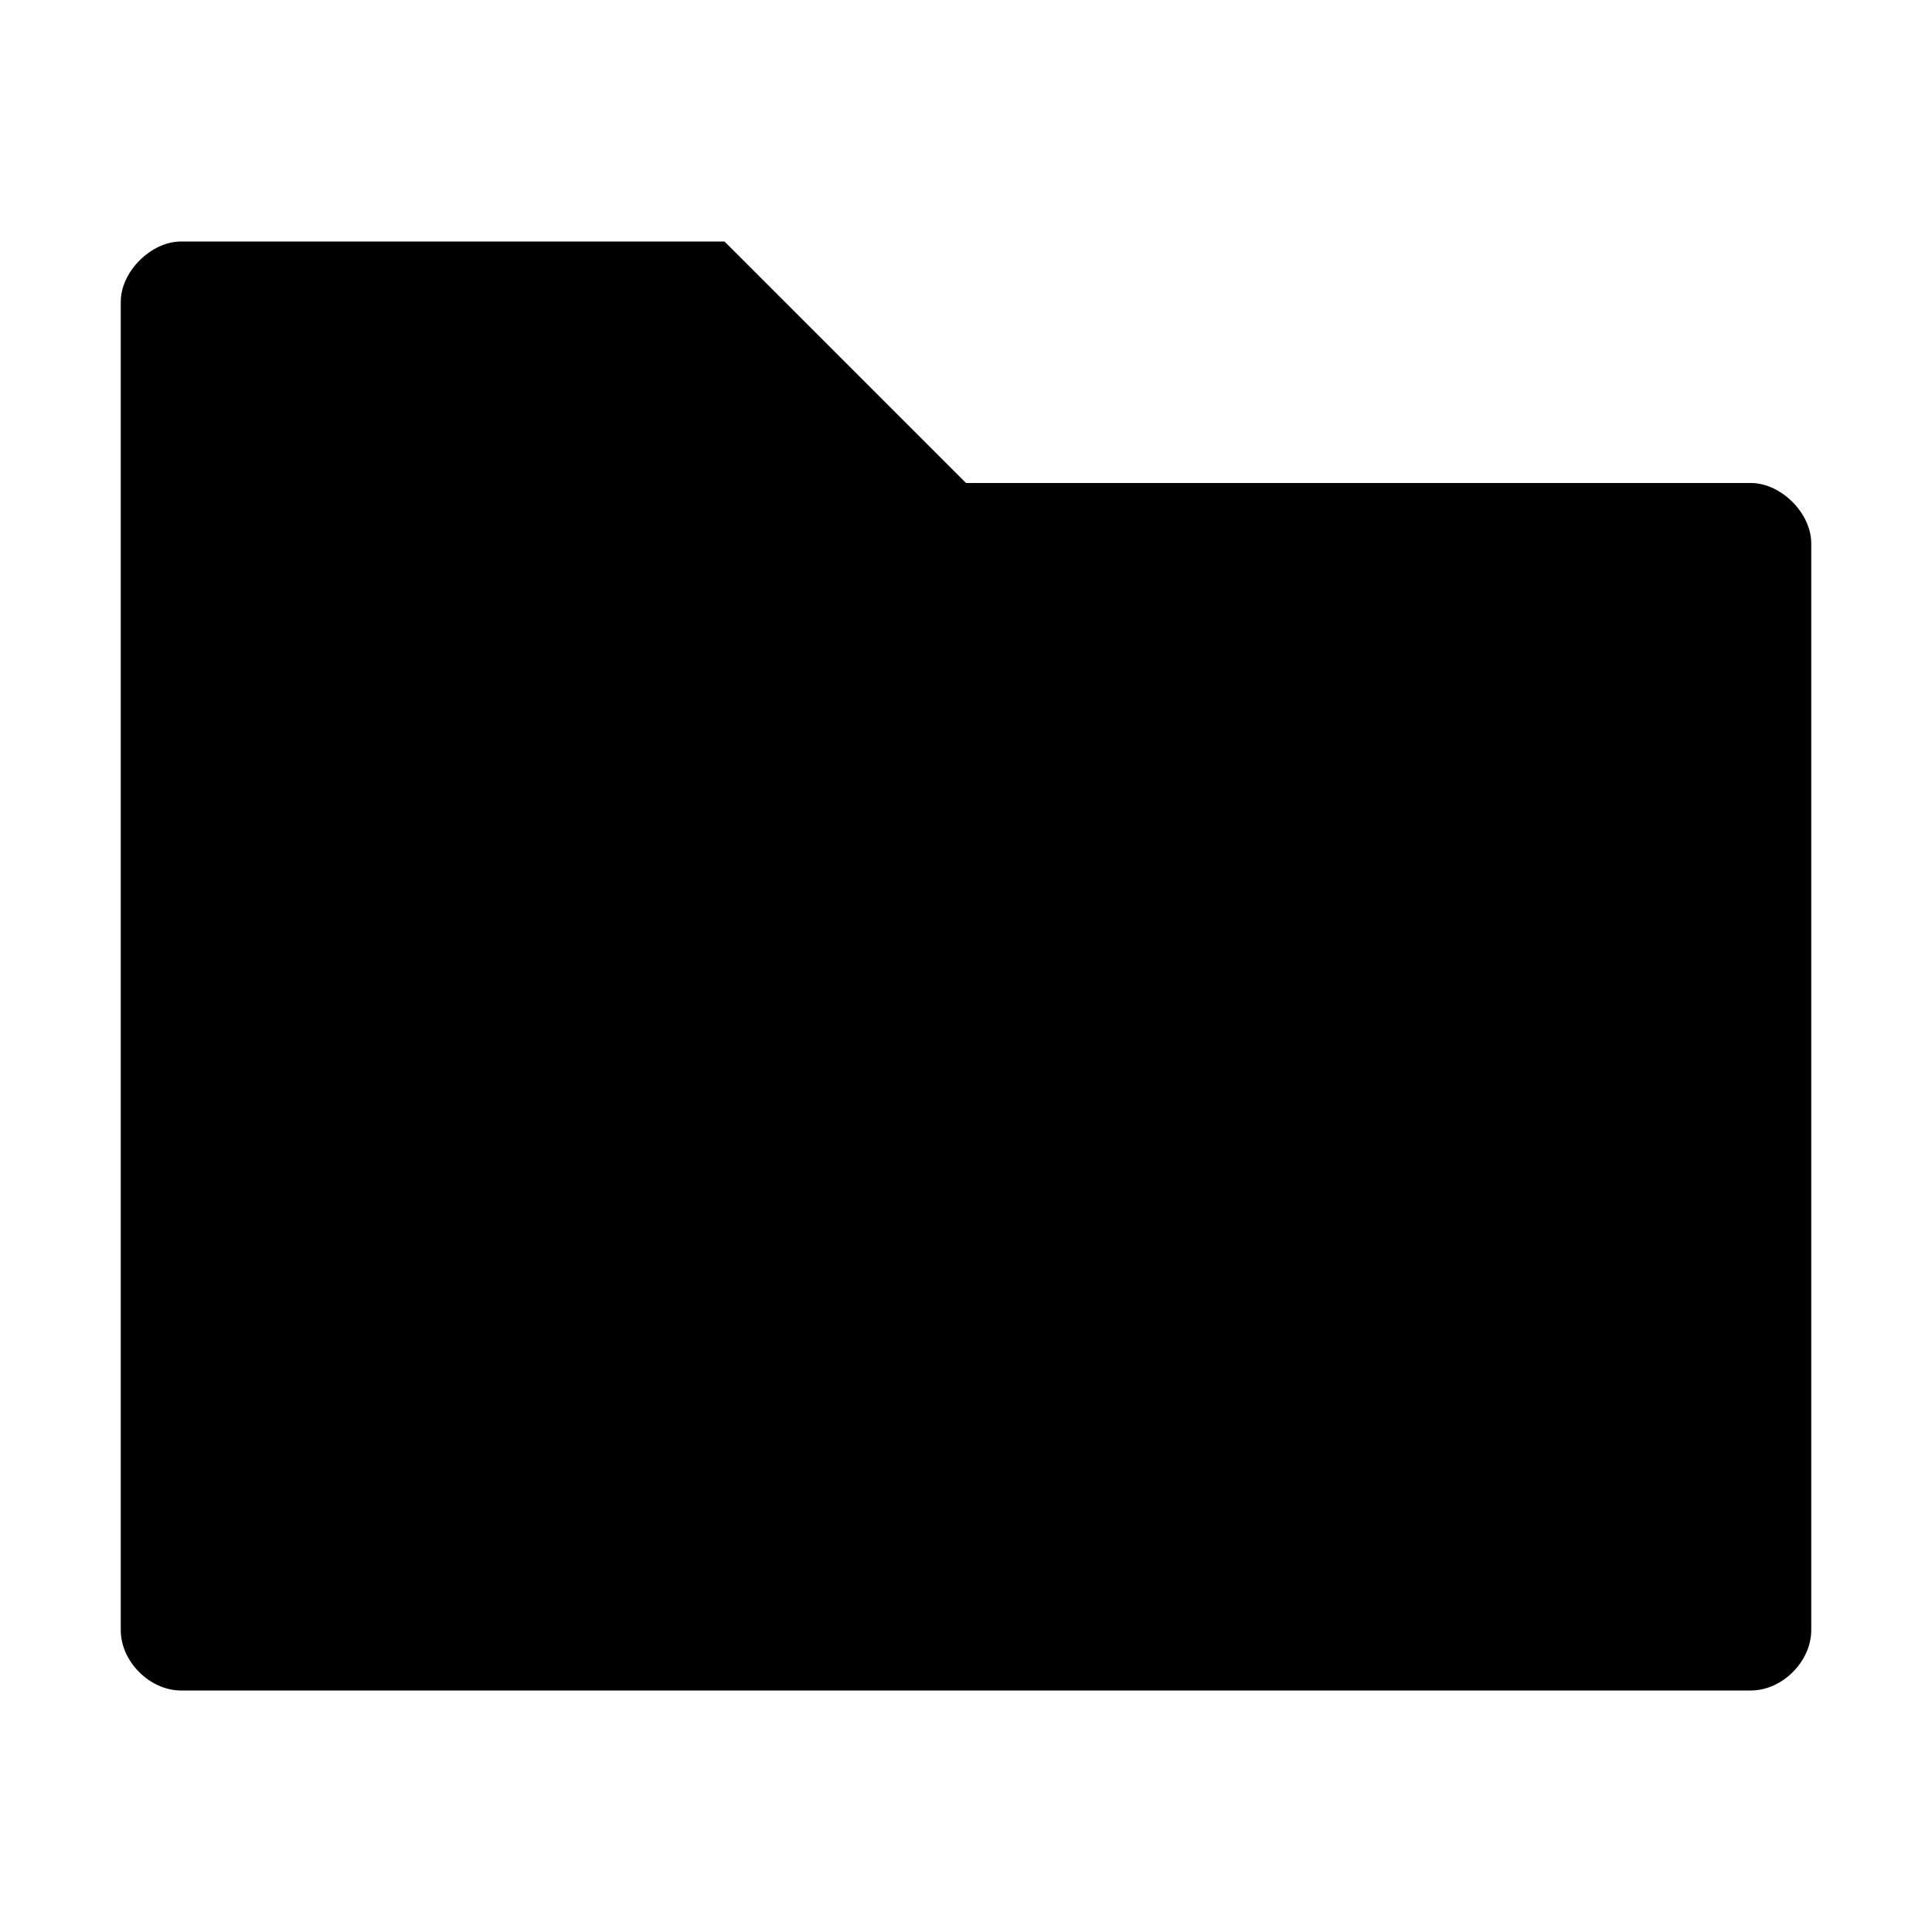
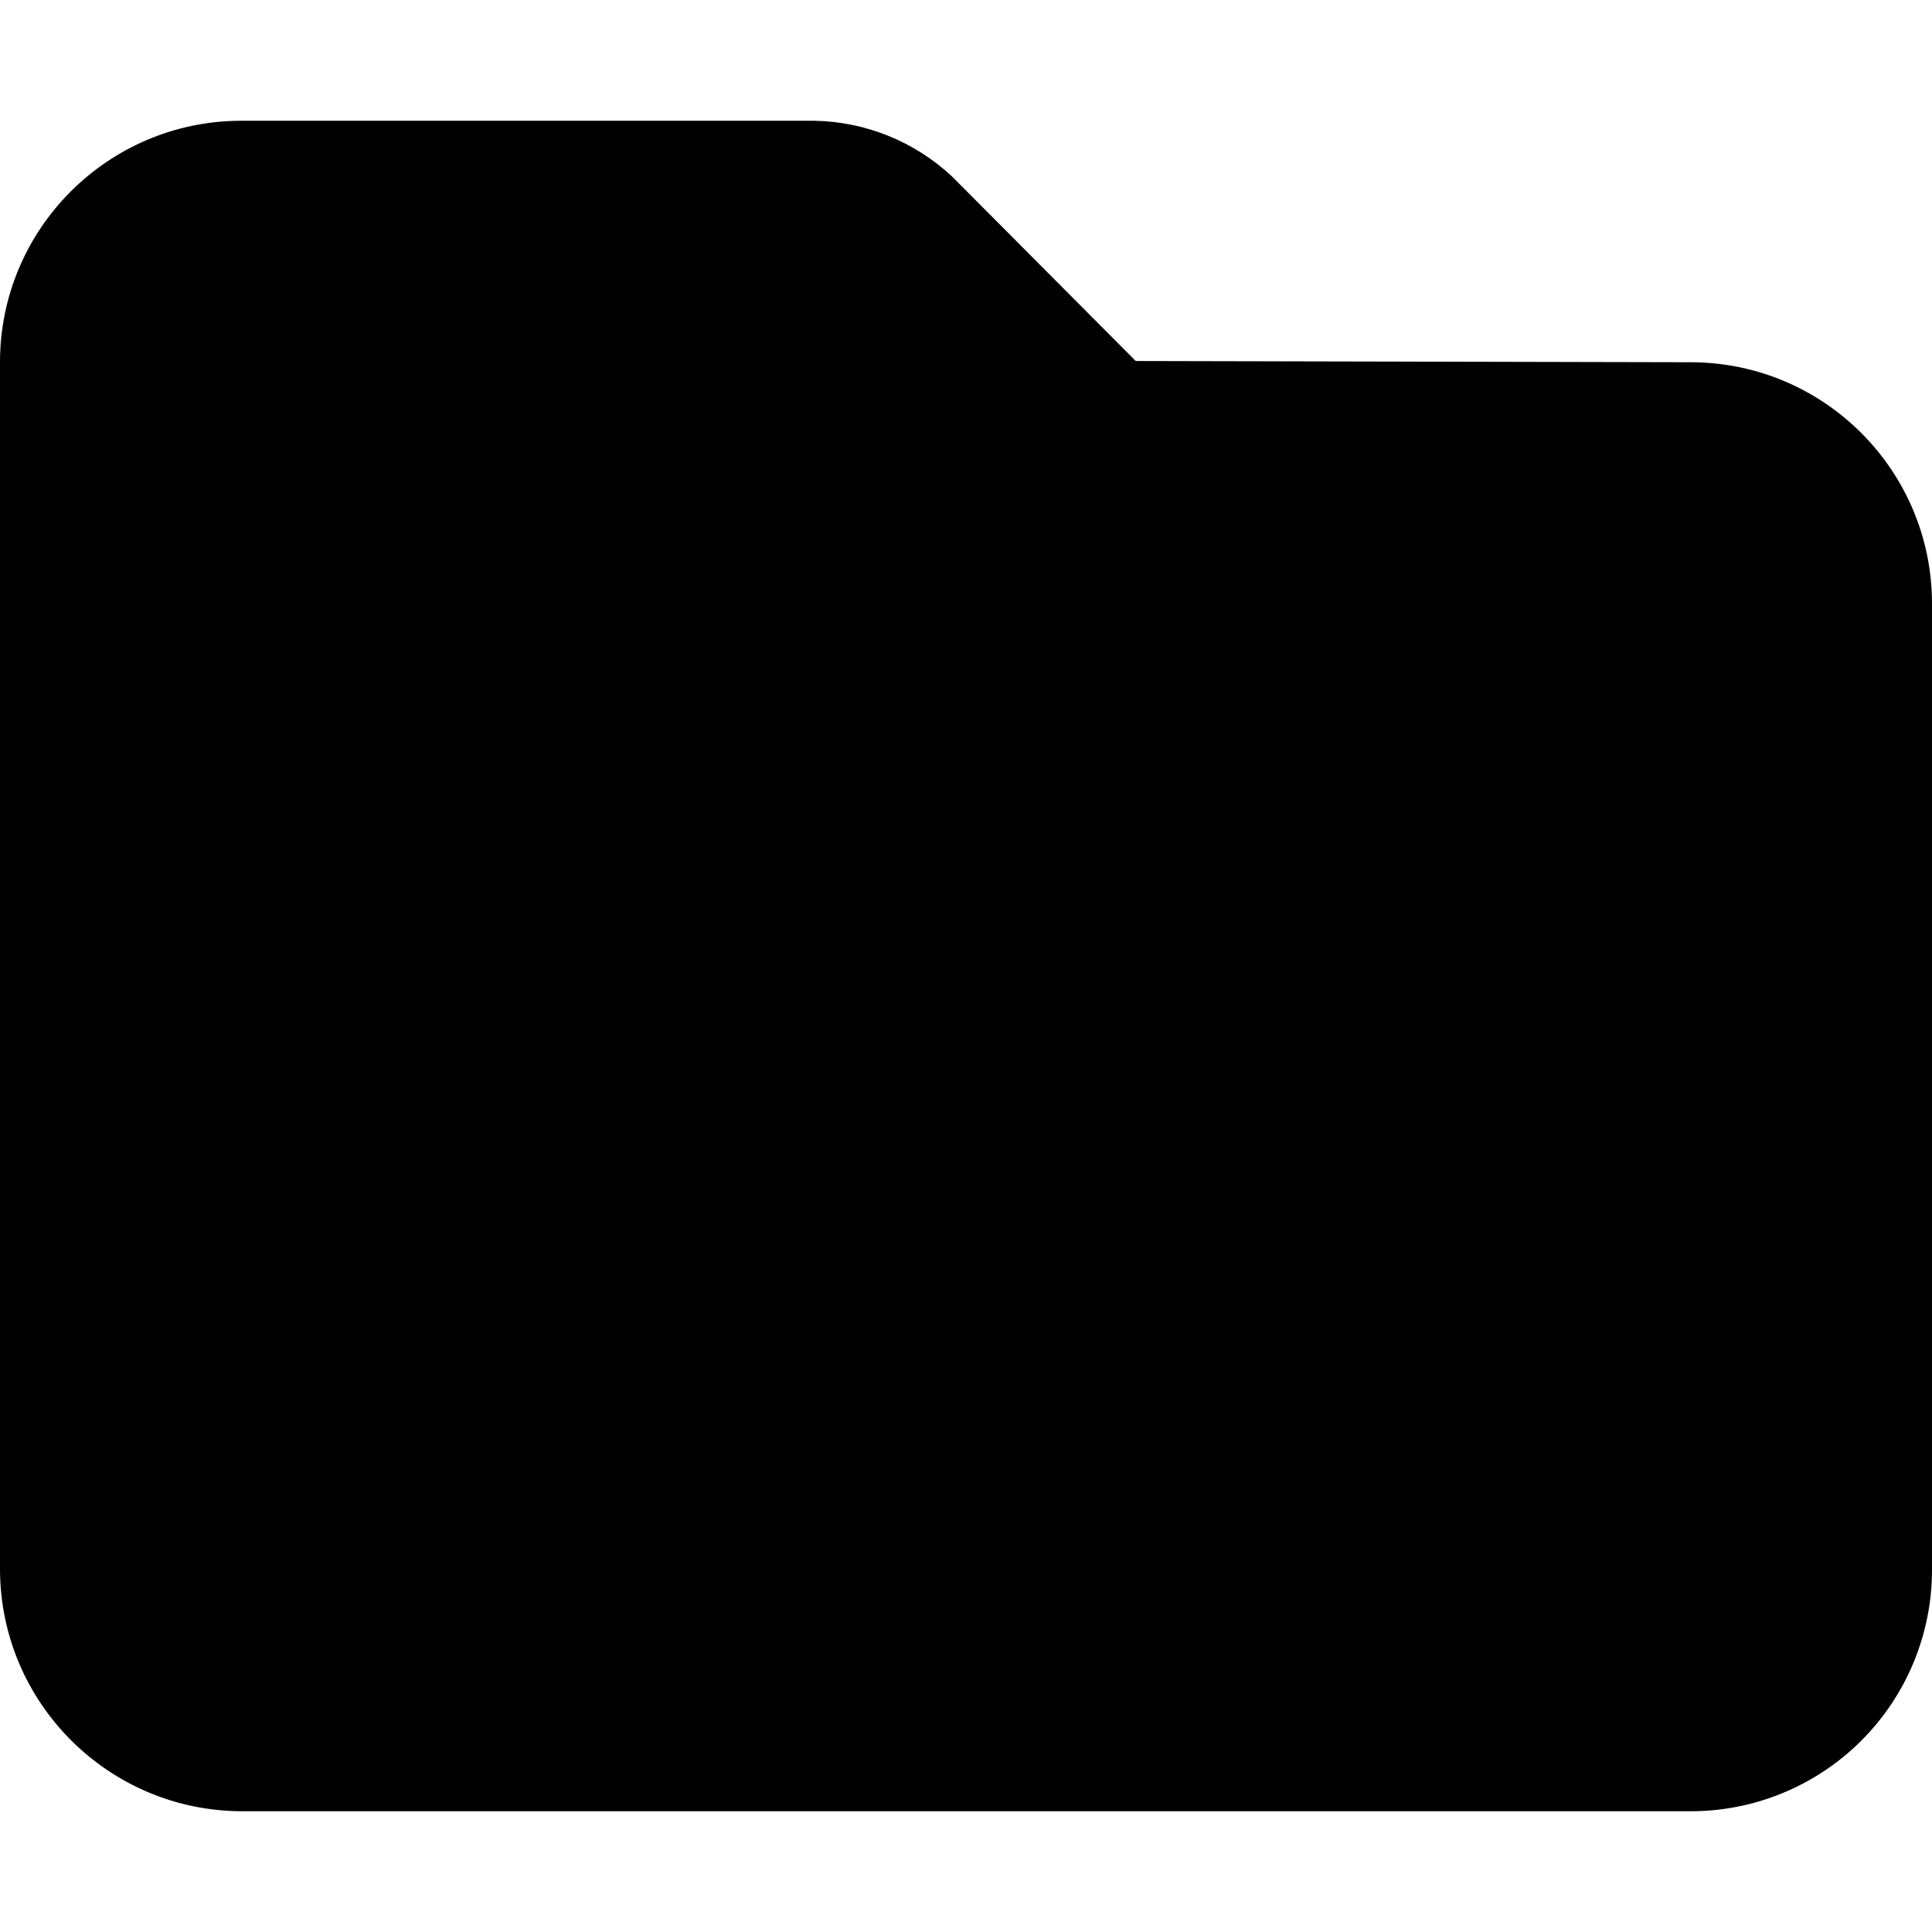
- <svg xmlns="http://www.w3.org/2000/svg" viewBox="0 0 16 16" width="16" version="1.1" height="16">
-   <path d="m1.5 2c-0.25 0-0.5 0.25-0.5 0.5v11c0 0.26 0.24 0.5 0.5 0.5h13c0.26 0 0.5-0.241 0.5-0.5v-9c0-0.25-0.25-0.5-0.5-0.5h-6.5l-2-2z" />
+ <svg xmlns="http://www.w3.org/2000/svg" id="BeBold" viewBox="0 0 14 14">
+   <defs>
+     <style>.cls-1{fill-rule:evenodd;}</style>
+   </defs>
+   <path id="Folder" class="cls-1" d="M12.26,2.625,8.23,2.616,6.9,1.28A1.5,1.5,0,0,0,5.9.875H1.745A1.75,1.75,0,0,0,0,2.625v8.75H0a1.757,1.757,0,0,0,1.756,1.75H12.245A1.748,1.748,0,0,0,14,11.375v-7A1.75,1.75,0,0,0,12.26,2.625Z" />
</svg>
